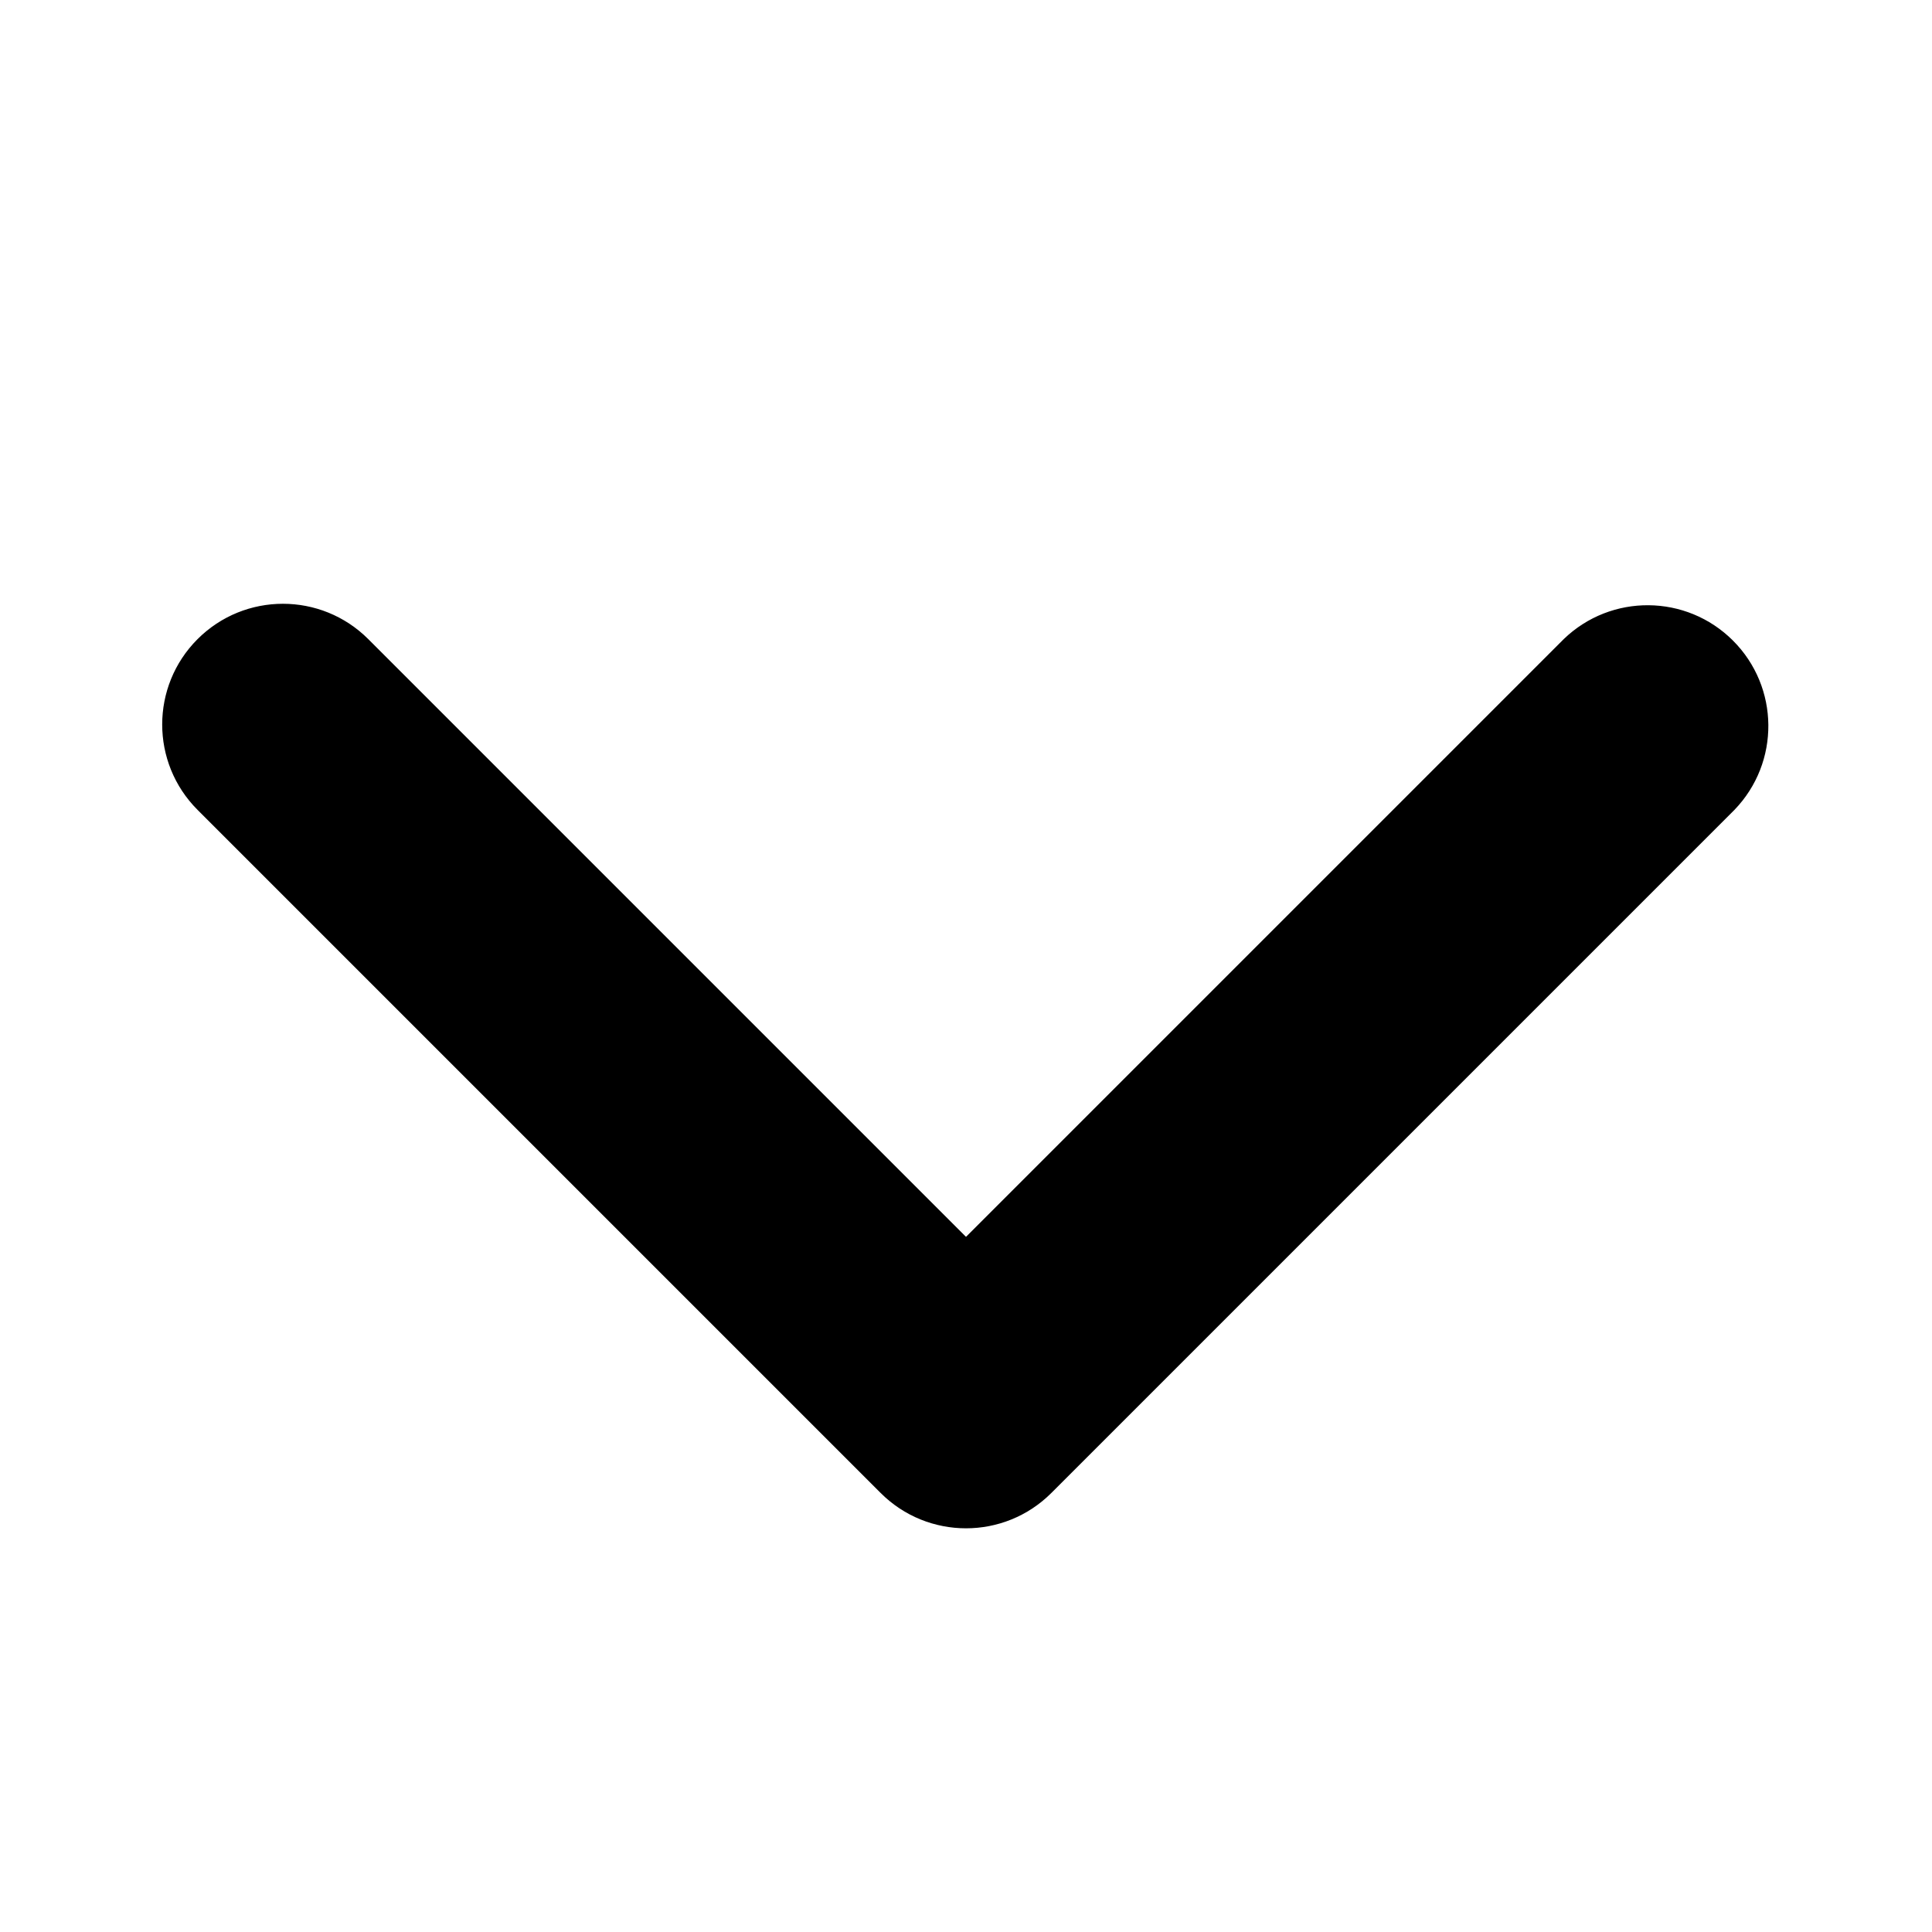
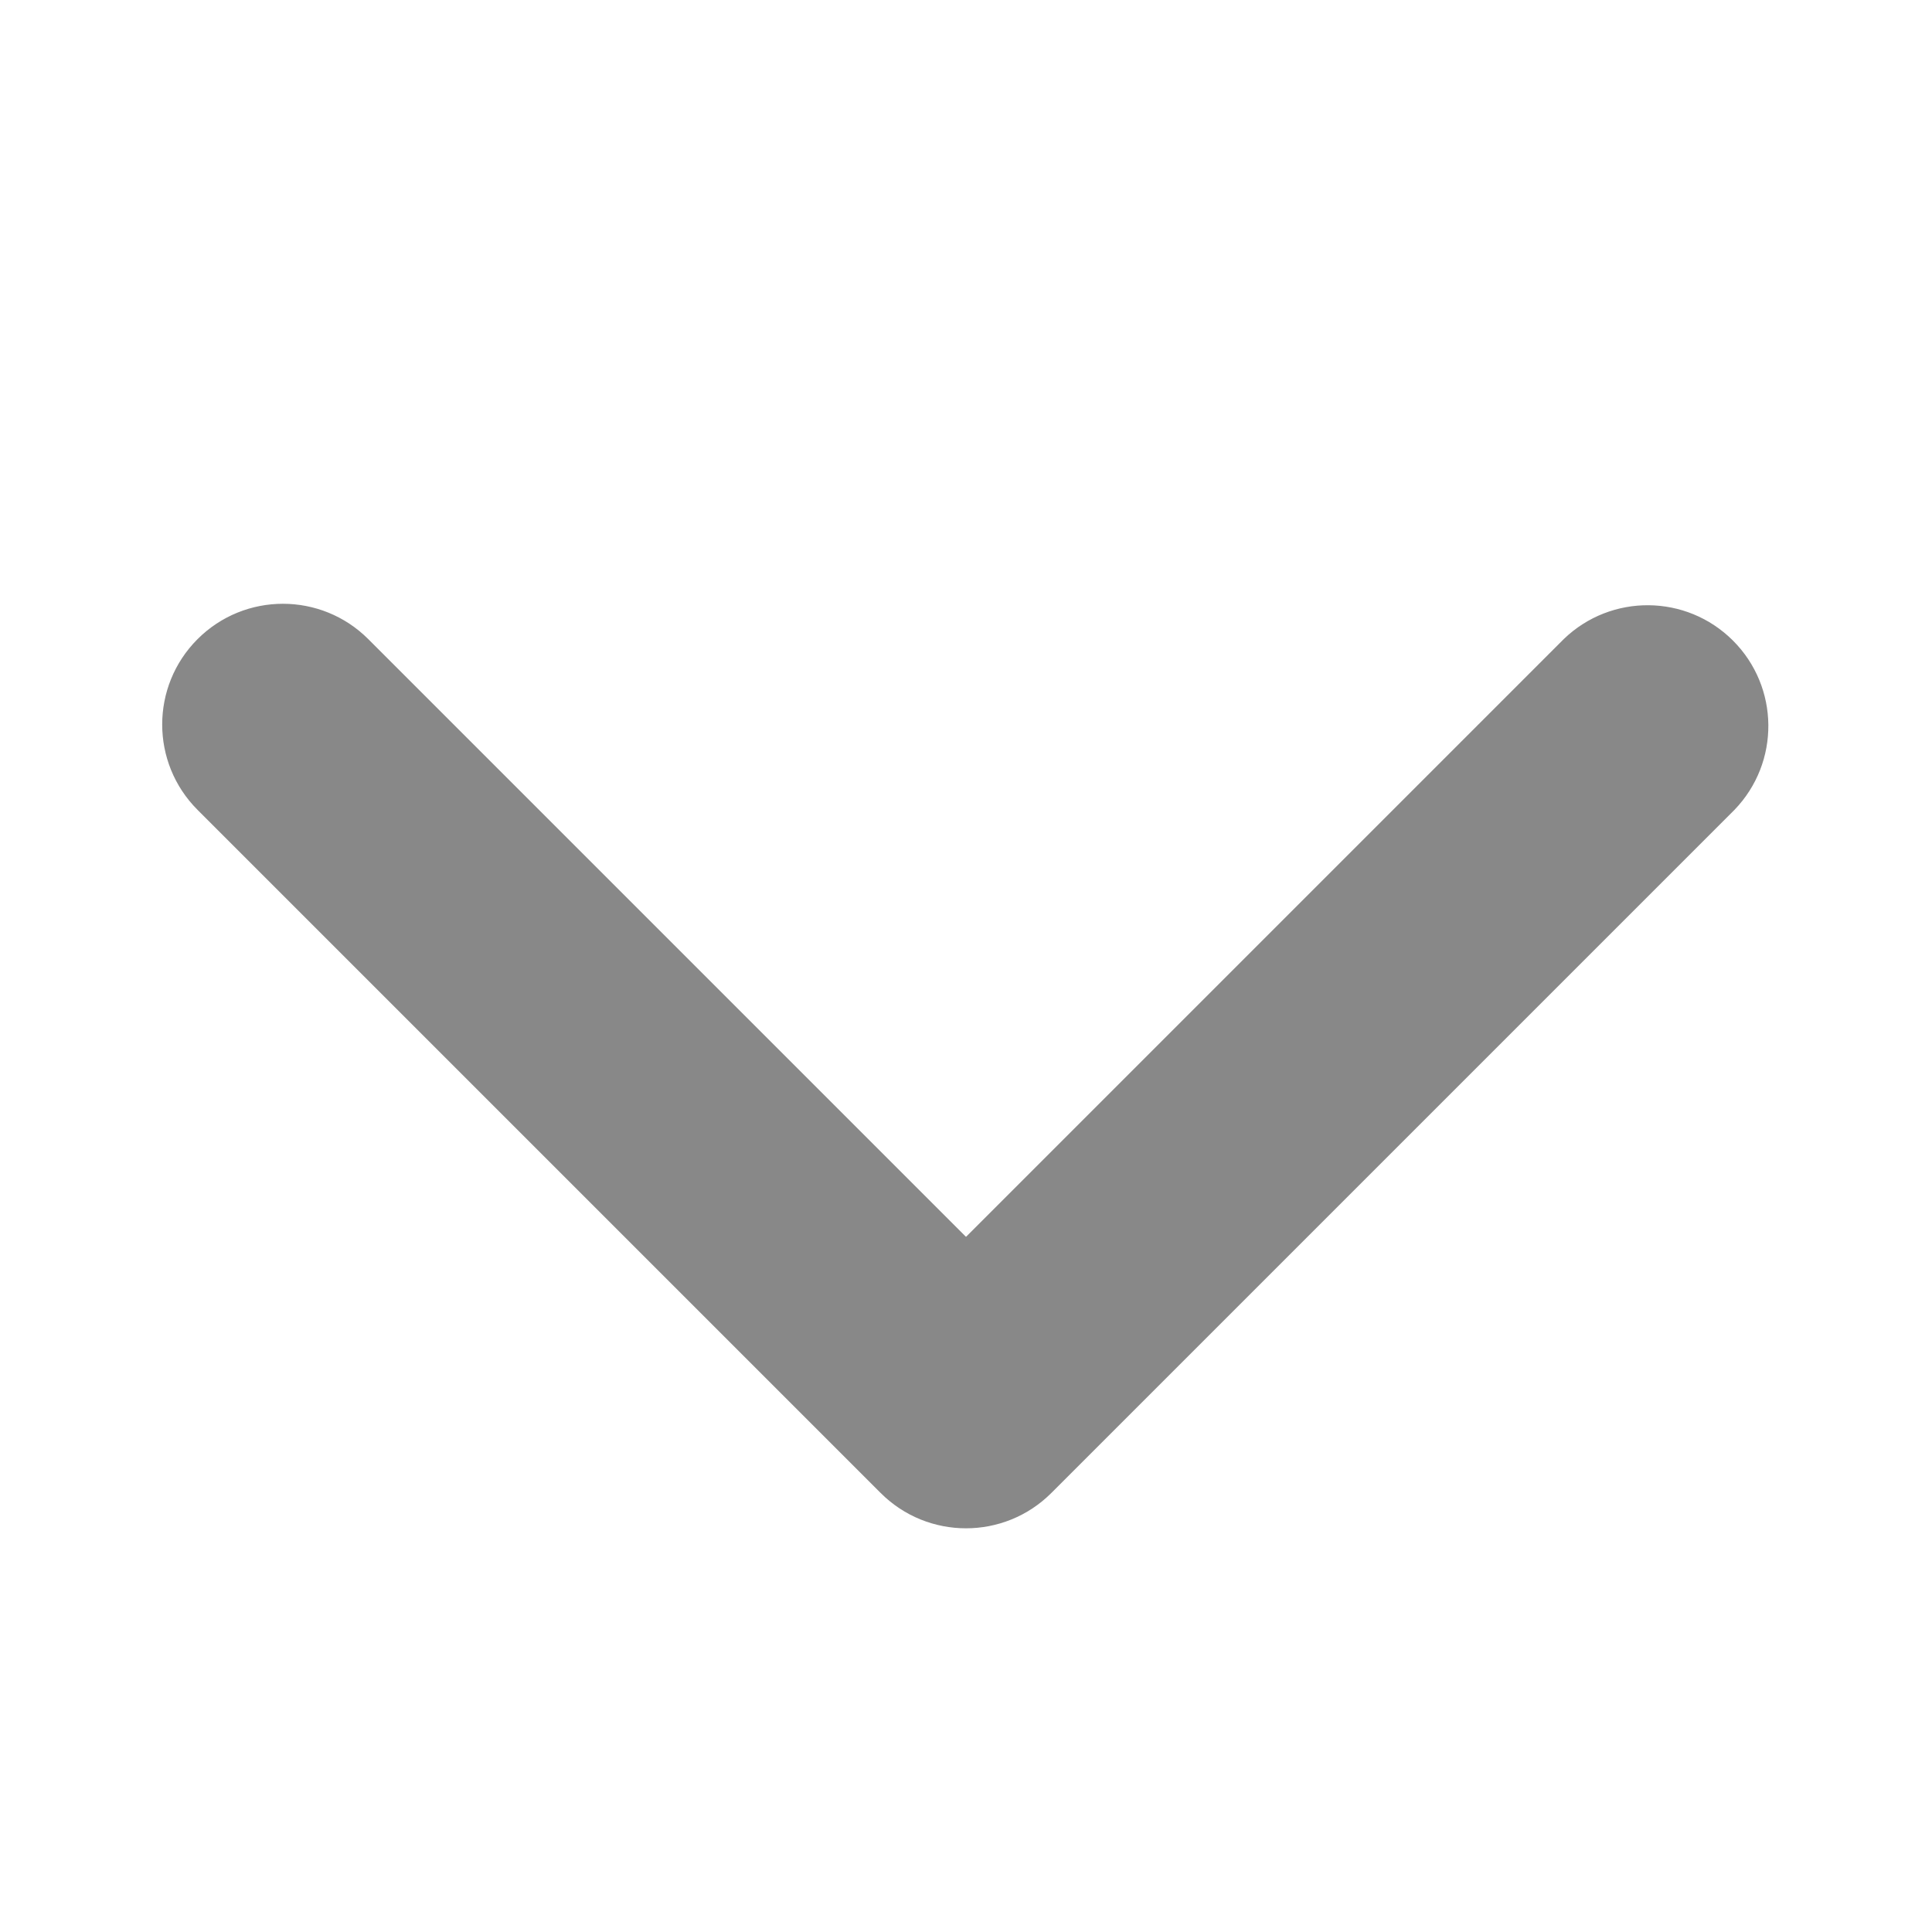
<svg xmlns="http://www.w3.org/2000/svg" width="32" height="32" viewBox="0 0 1024 1024">
-   <path fill="currentColor" d="M104.704 338.752a64 64 0 0 1 90.496 0l316.8 316.8l316.8-316.8a64 64 0 0 1 90.496 90.496L557.248 791.296a64 64 0 0 1-90.496 0L104.704 429.248a64 64 0 0 1 0-90.496z" />
+   <path fill="#888888" d="M104.704 338.752a64 64 0 0 1 90.496 0l316.8 316.8l316.8-316.8a64 64 0 0 1 90.496 90.496L557.248 791.296a64 64 0 0 1-90.496 0L104.704 429.248a64 64 0 0 1 0-90.496z" />
</svg>
